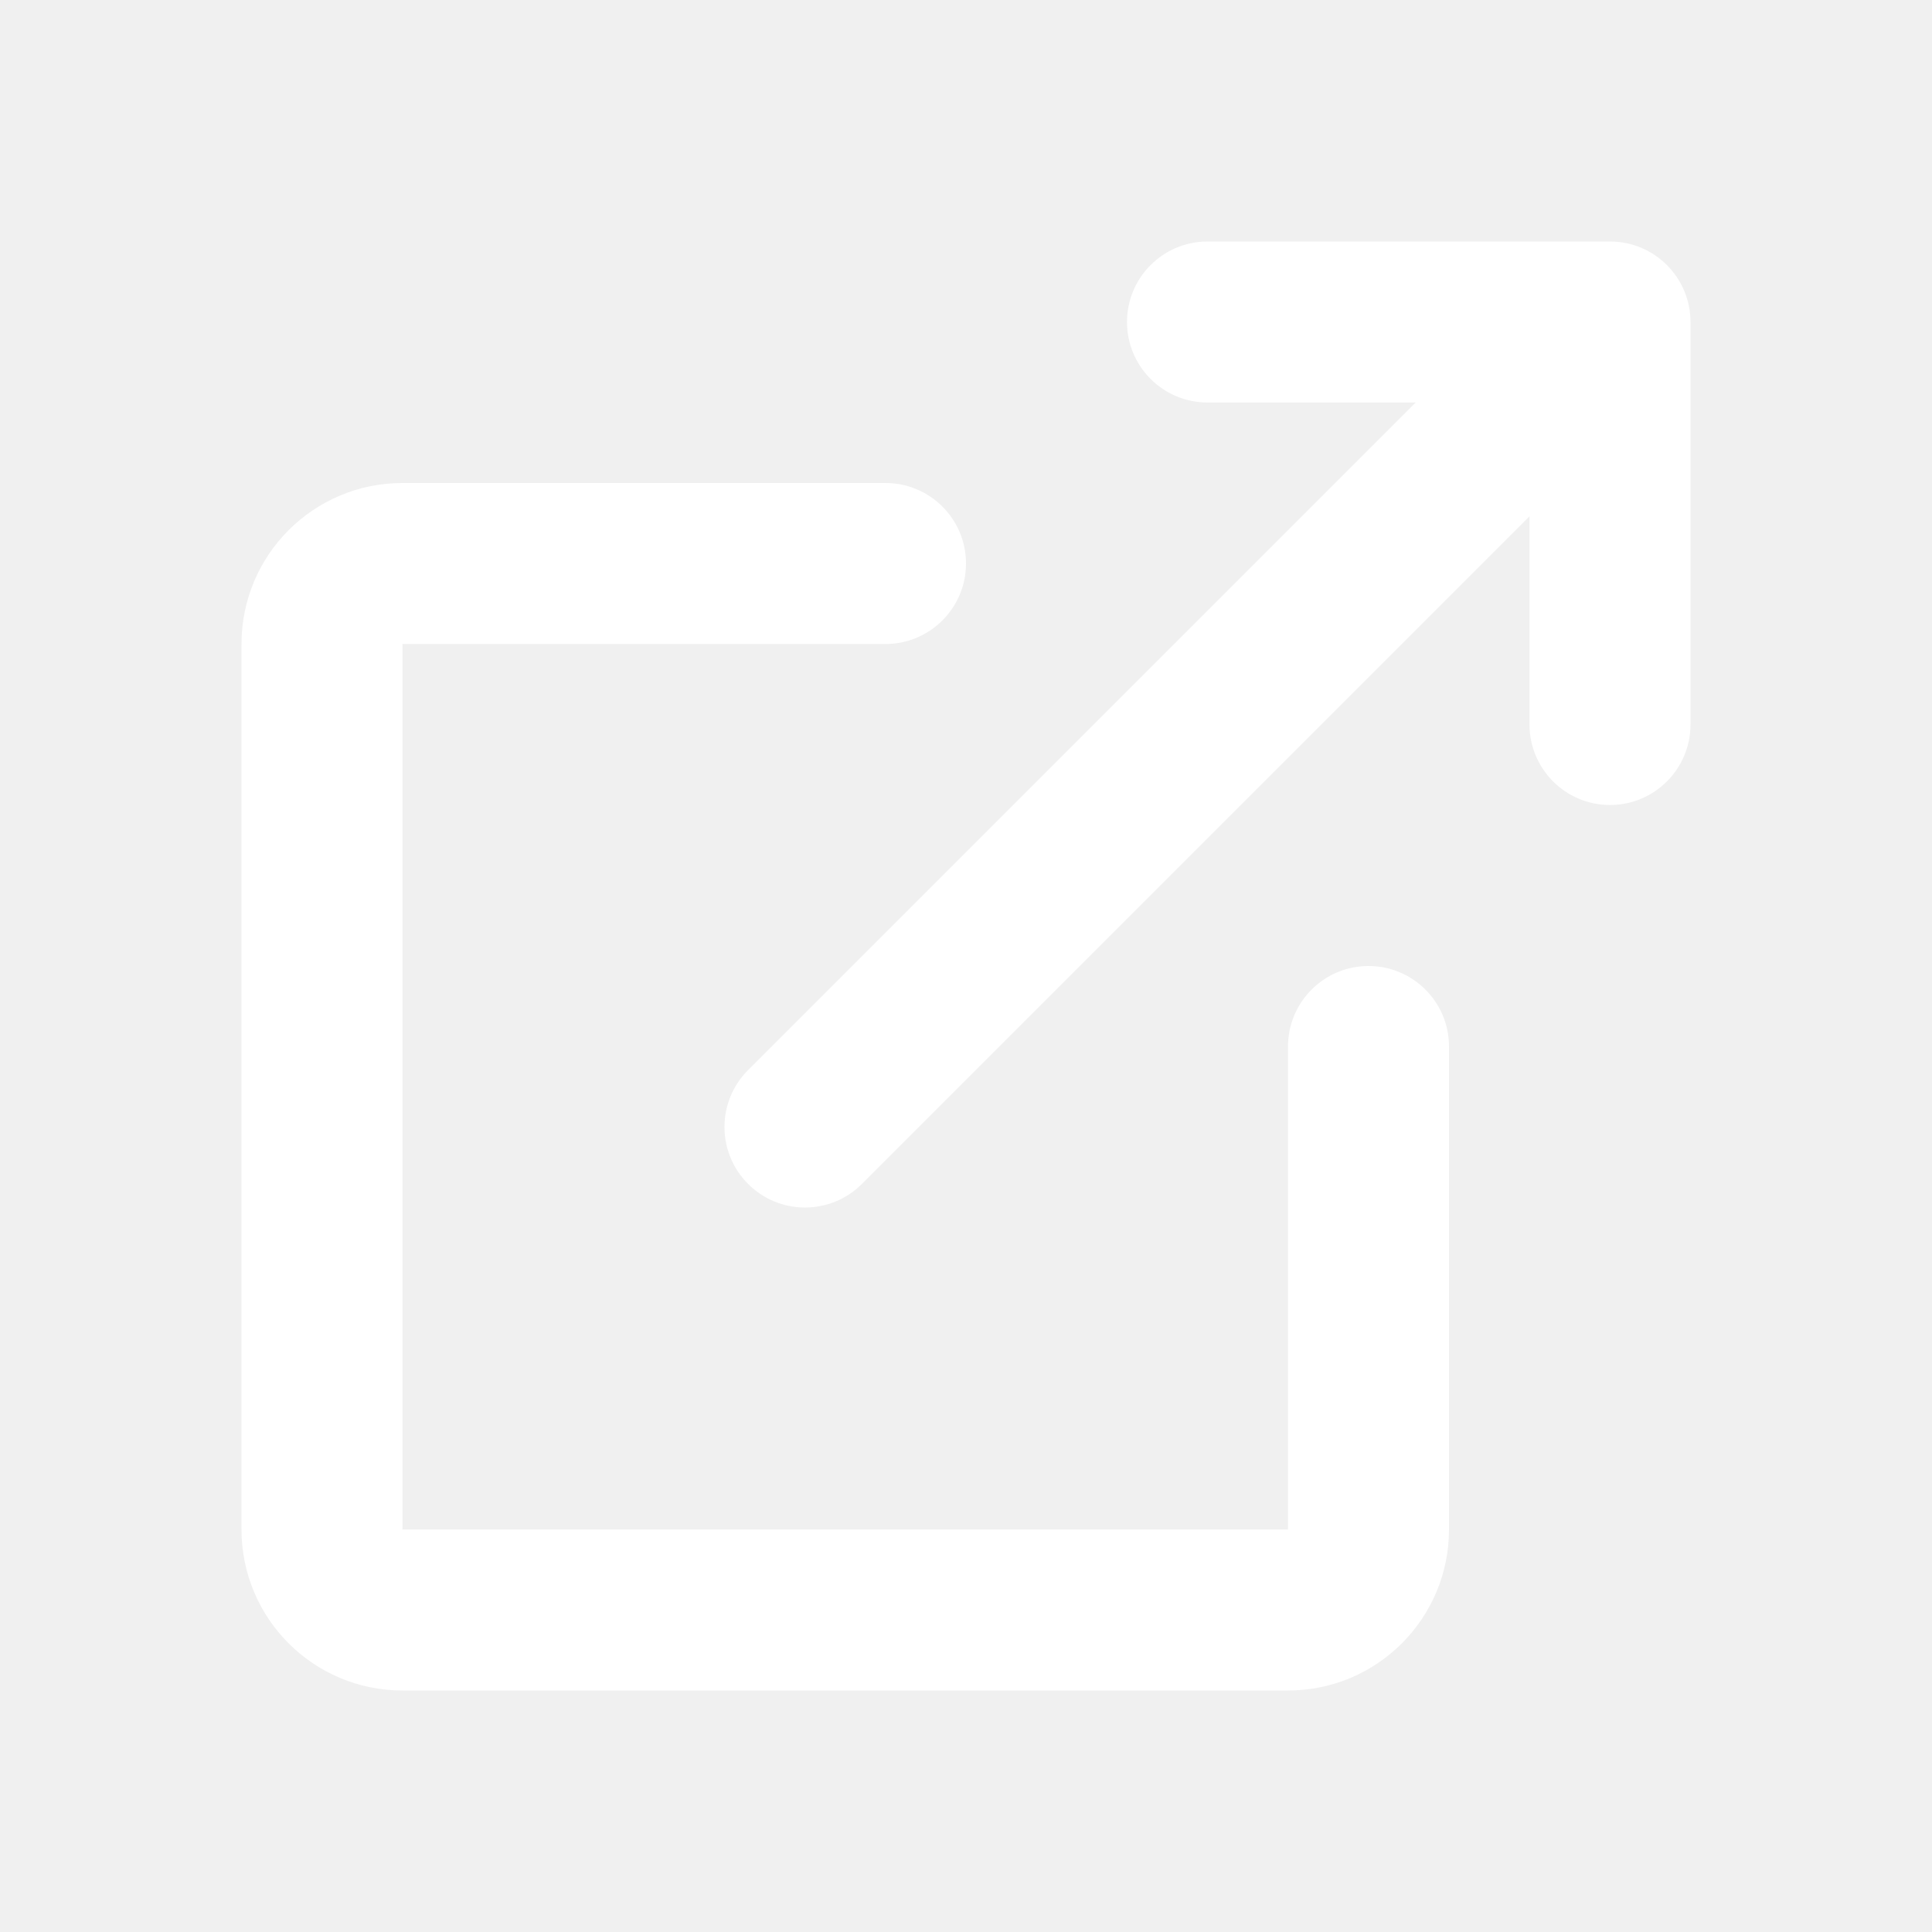
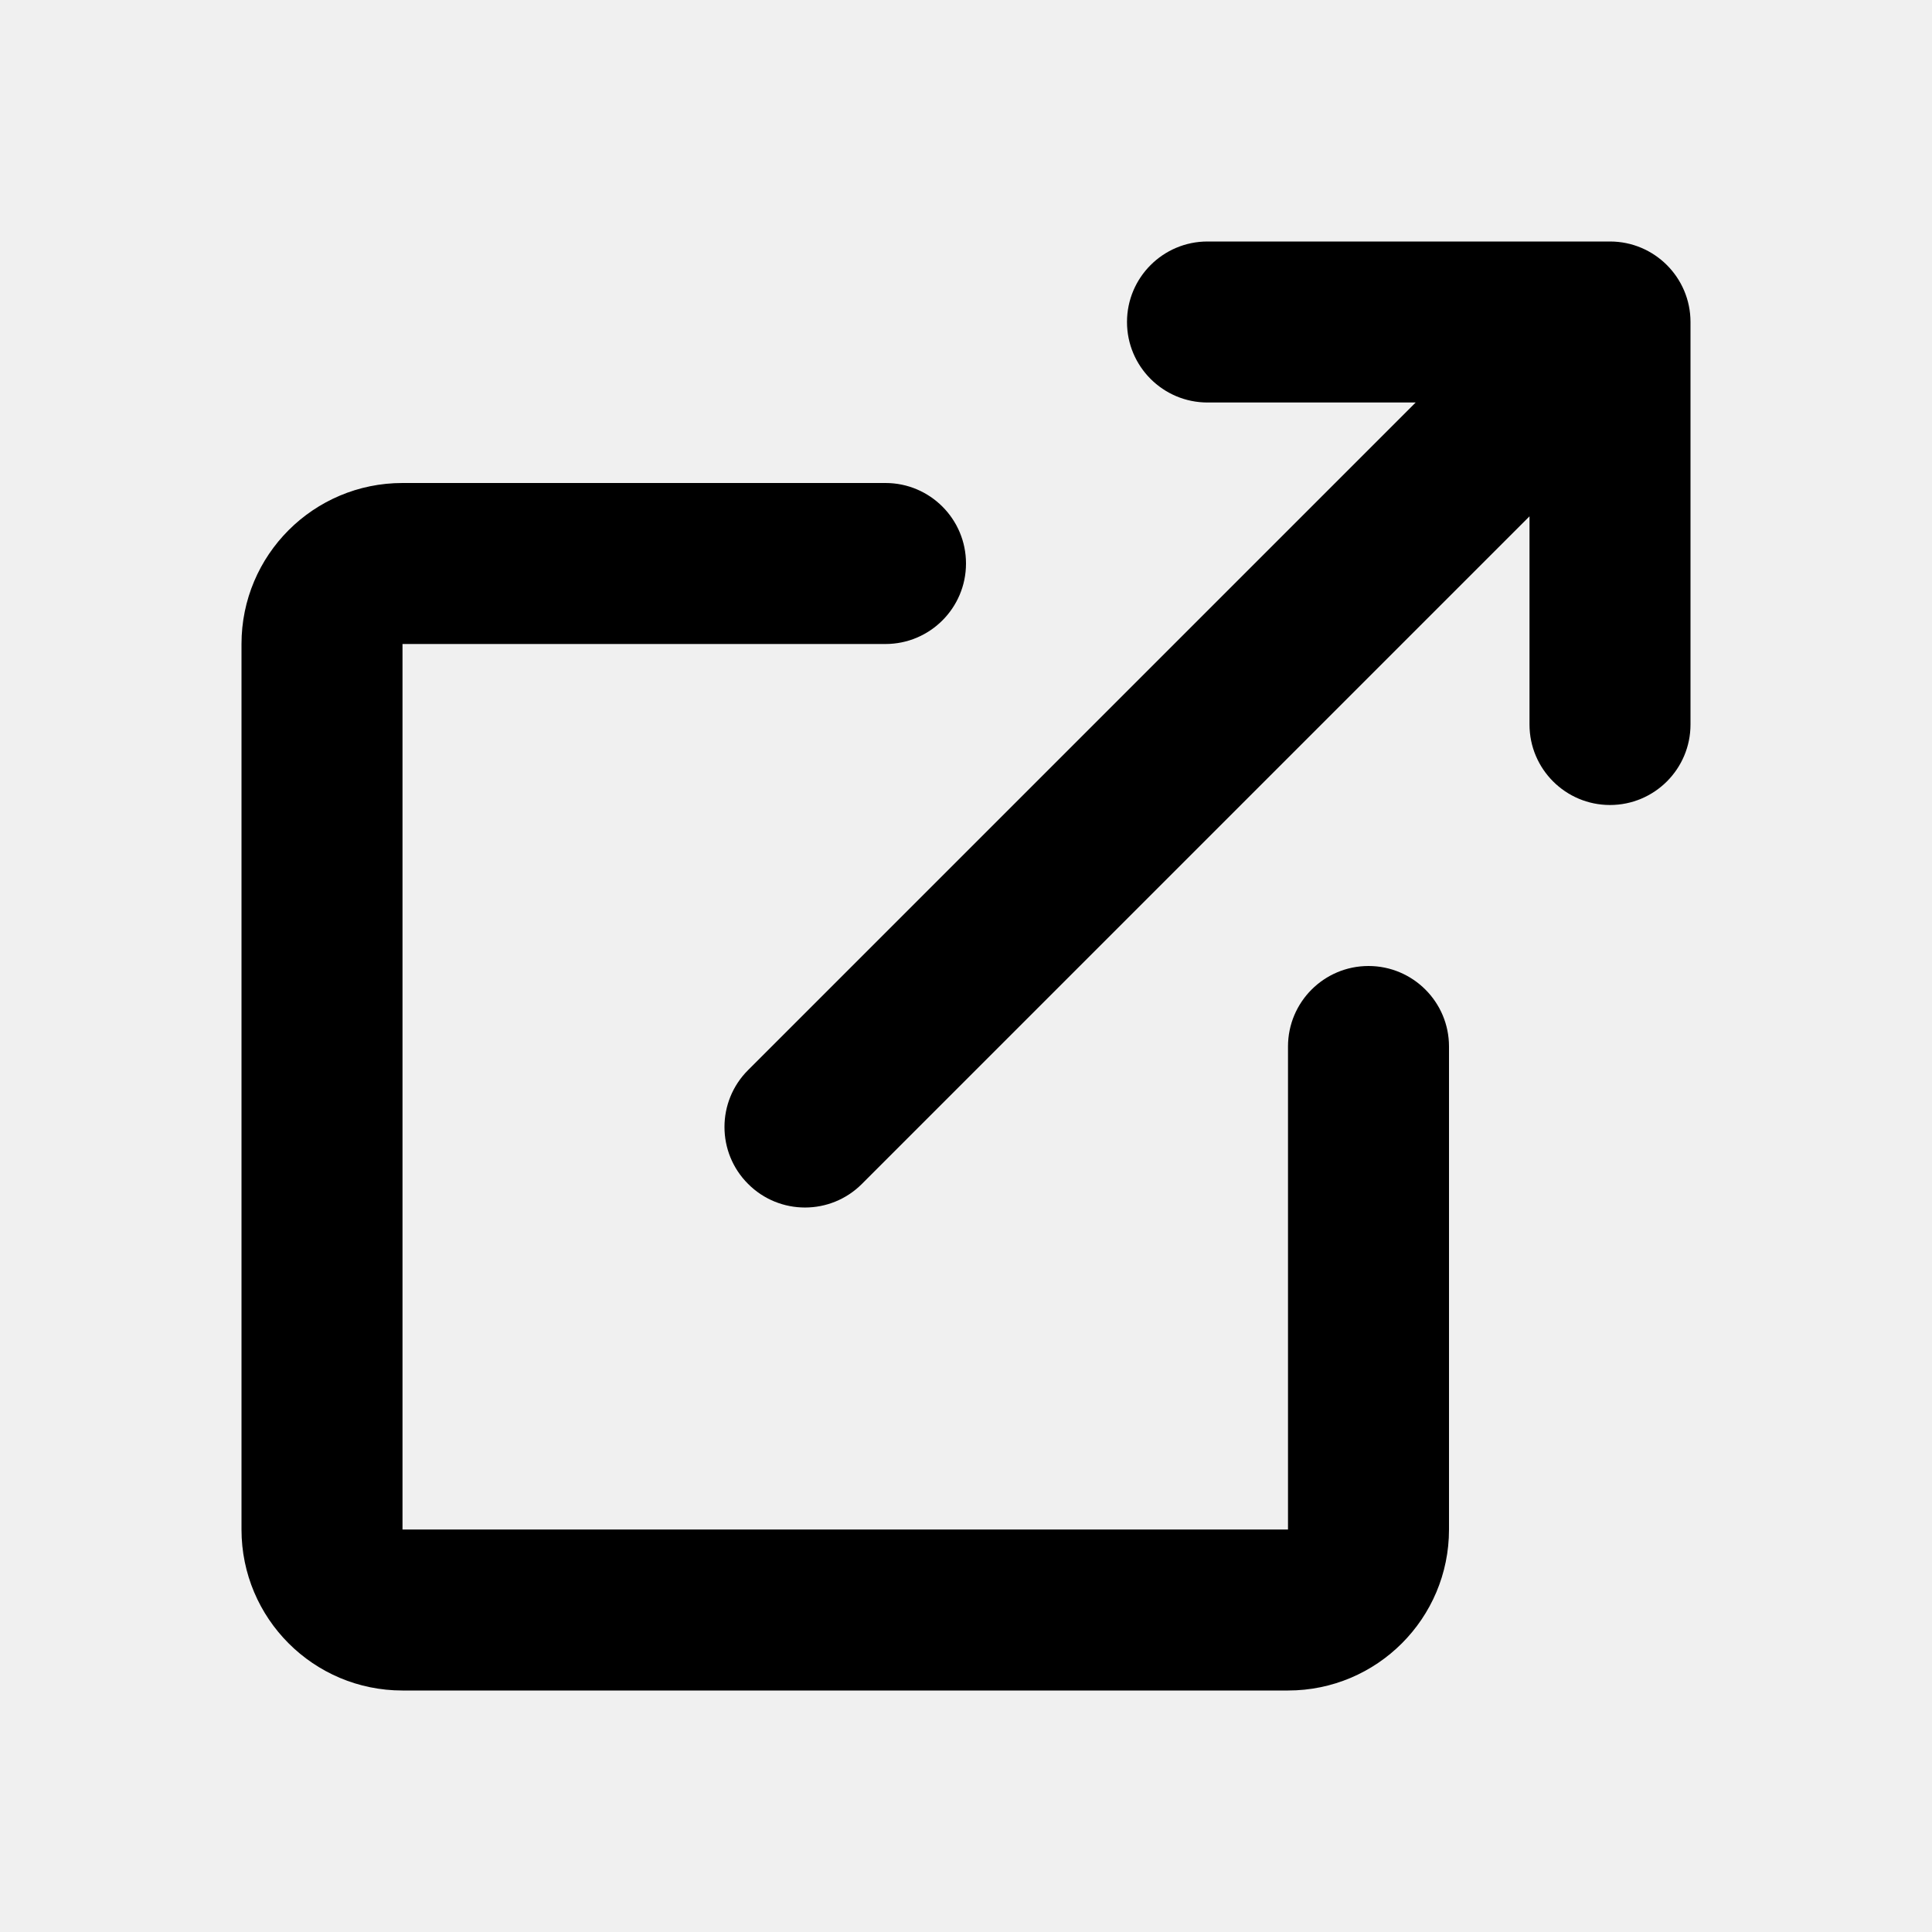
<svg xmlns="http://www.w3.org/2000/svg" viewBox="0 0 24 24">
  <g fill="none" fill-rule="evenodd">
-     <path d="M11,6 C11.552,6 12,6.448 12,7 C12,7.552 11.552,8 11,8 L5,8 L5,19 L16,19 L16,13 C16,12.448 16.448,12 17,12 C17.552,12 18,12.448 18,13 L18,19 C18,20.105 17.105,21 16,21 L5,21 C3.895,21 3,20.105 3,19 L3,8 C3,6.895 3.895,6 5,6 L11,6 Z M20,3 C20.552,3 21,3.448 21,4 L21,9 C21,9.552 20.552,10 20,10 C19.448,10 19,9.552 19,9 L19,6.414 L10.707,14.707 C10.317,15.098 9.683,15.098 9.293,14.707 C8.902,14.317 8.902,13.683 9.293,13.293 L17.586,5 L15,5 C14.448,5 14,4.552 14,4 C14,3.448 14.448,3 15,3 Z" fill="#FFFFFF" />
+     <path d="M11,6 C11.552,6 12,6.448 12,7 C12,7.552 11.552,8 11,8 L5,8 L5,19 L16,19 L16,13 C16,12.448 16.448,12 17,12 C17.552,12 18,12.448 18,13 L18,19 C18,20.105 17.105,21 16,21 L5,21 C3.895,21 3,20.105 3,19 L3,8 C3,6.895 3.895,6 5,6 L11,6 Z M20,3 C20.552,3 21,3.448 21,4 L21,9 C21,9.552 20.552,10 20,10 C19.448,10 19,9.552 19,9 L19,6.414 L10.707,14.707 C10.317,15.098 9.683,15.098 9.293,14.707 C8.902,14.317 8.902,13.683 9.293,13.293 L17.586,5 L15,5 C14.448,5 14,4.552 14,4 C14,3.448 14.448,3 15,3 Z" fill="currentColor" />
  </g>
</svg>
